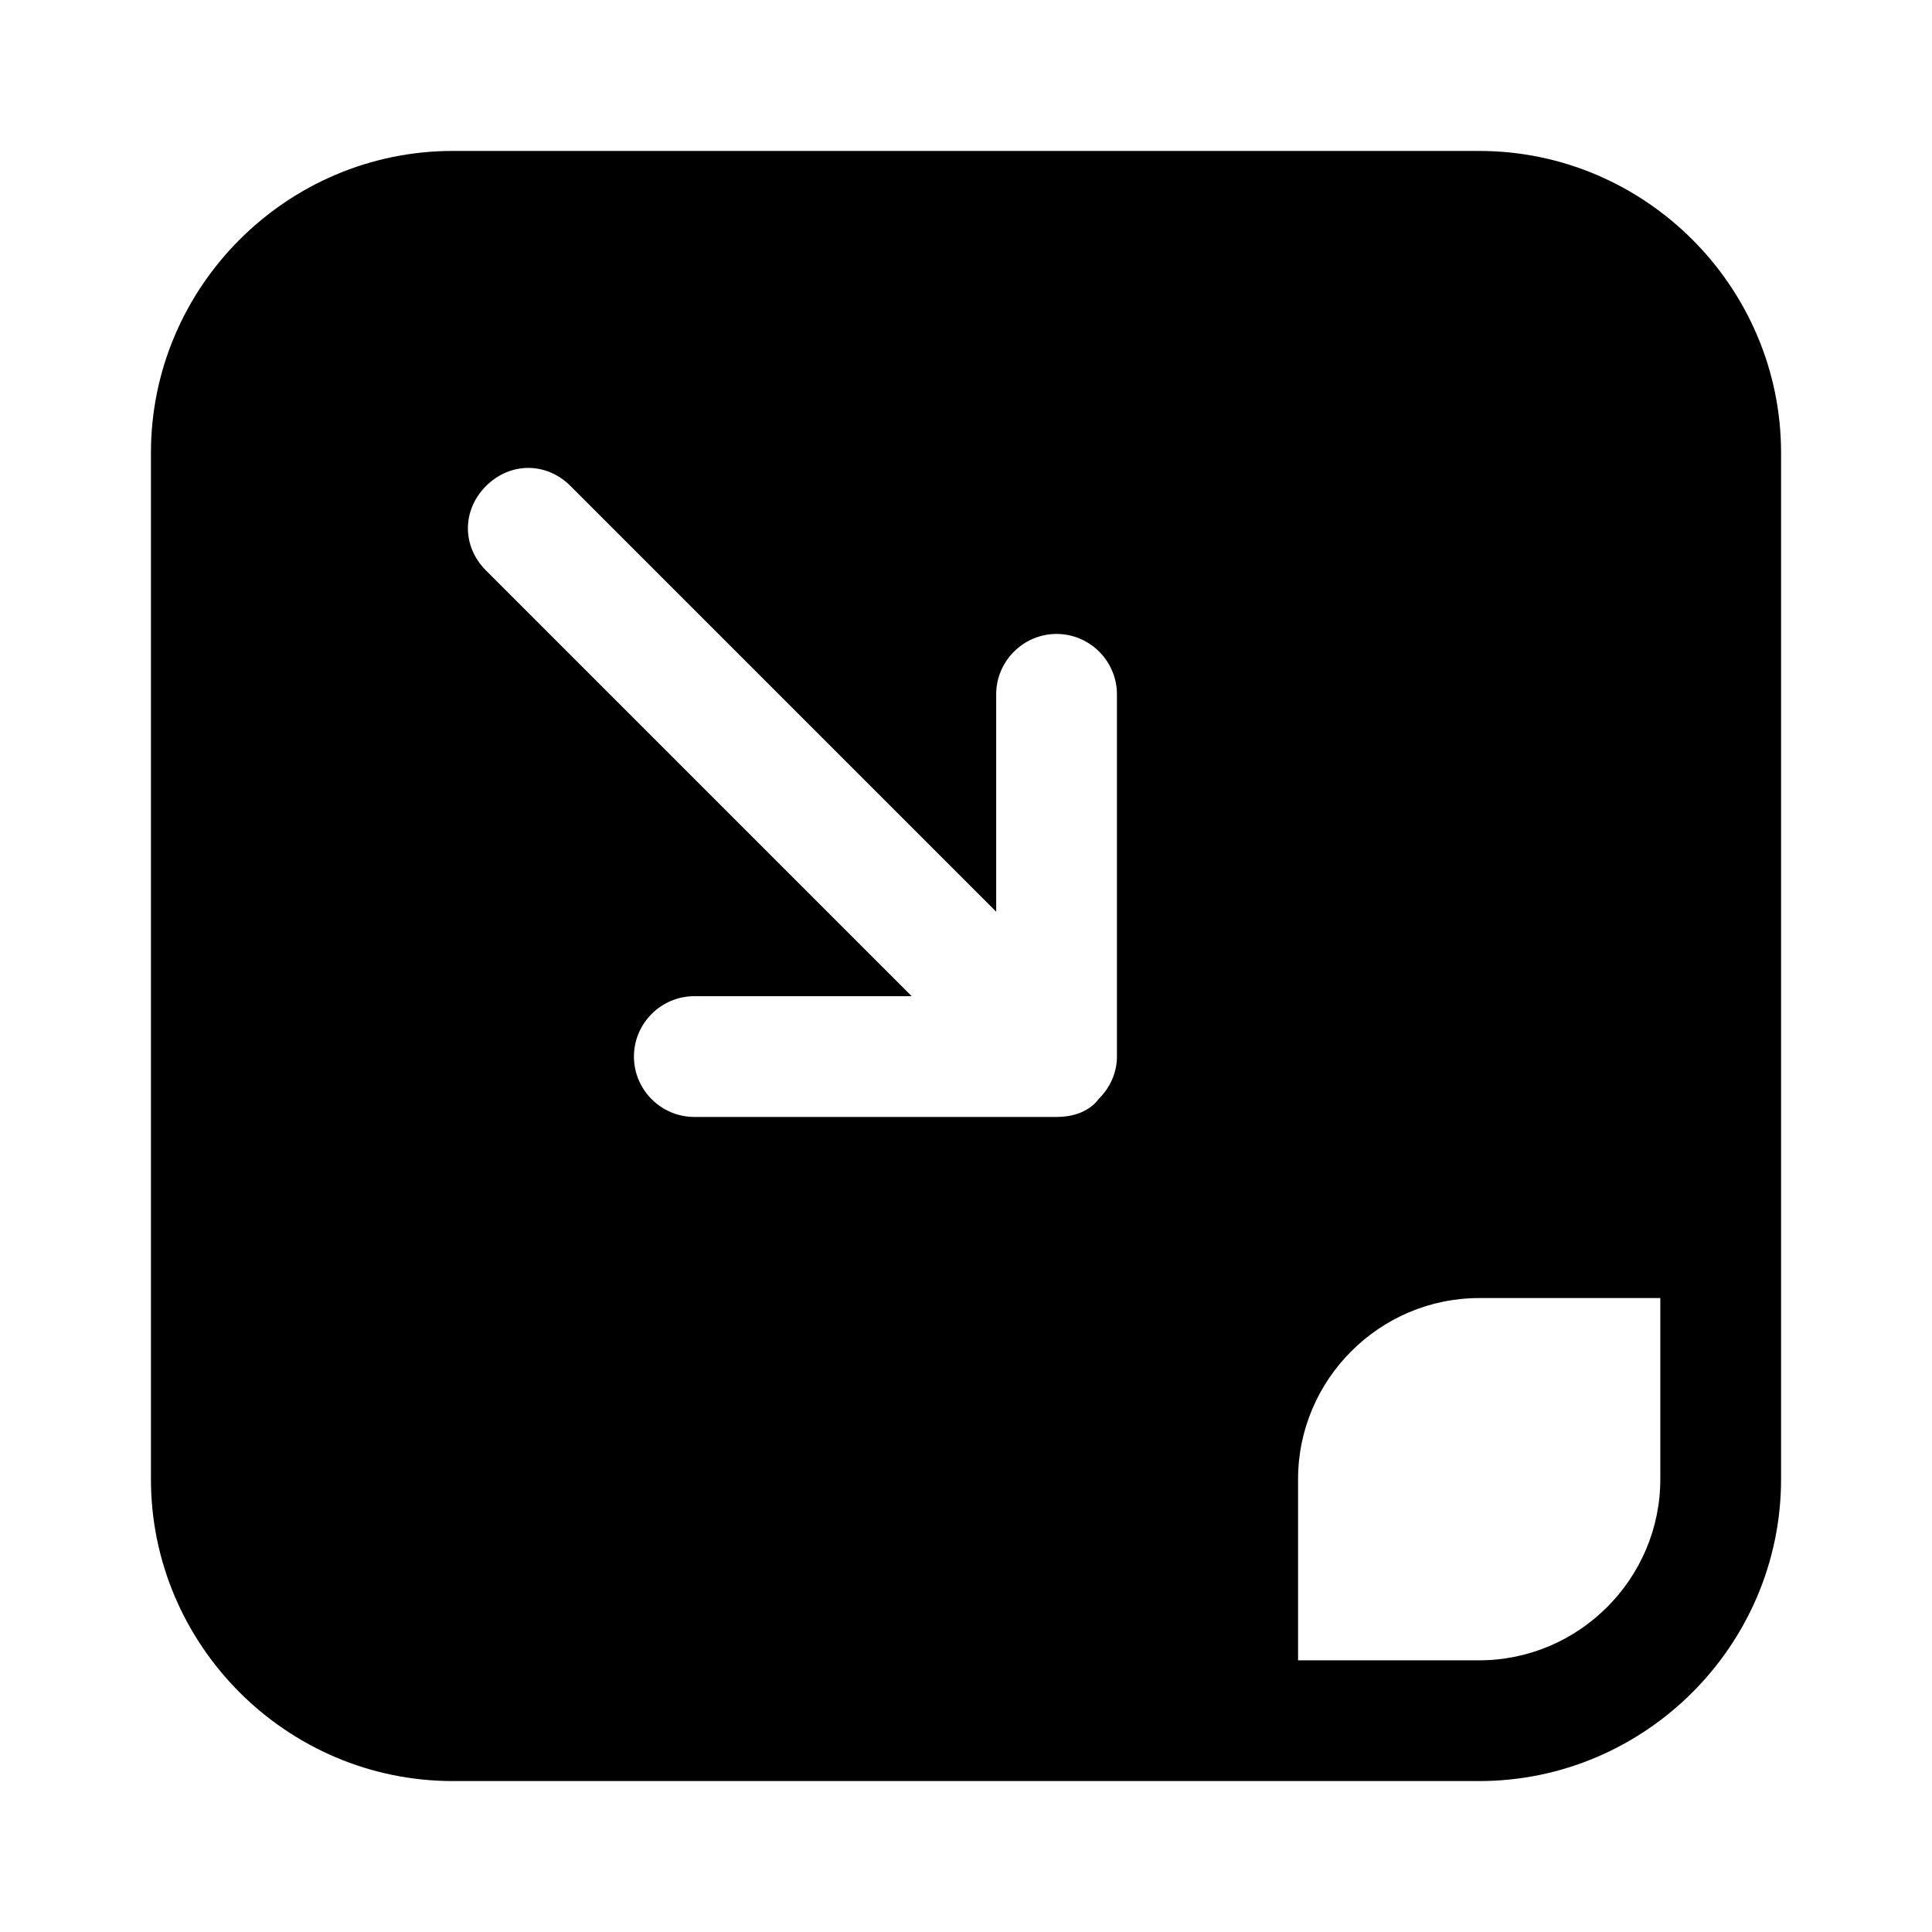
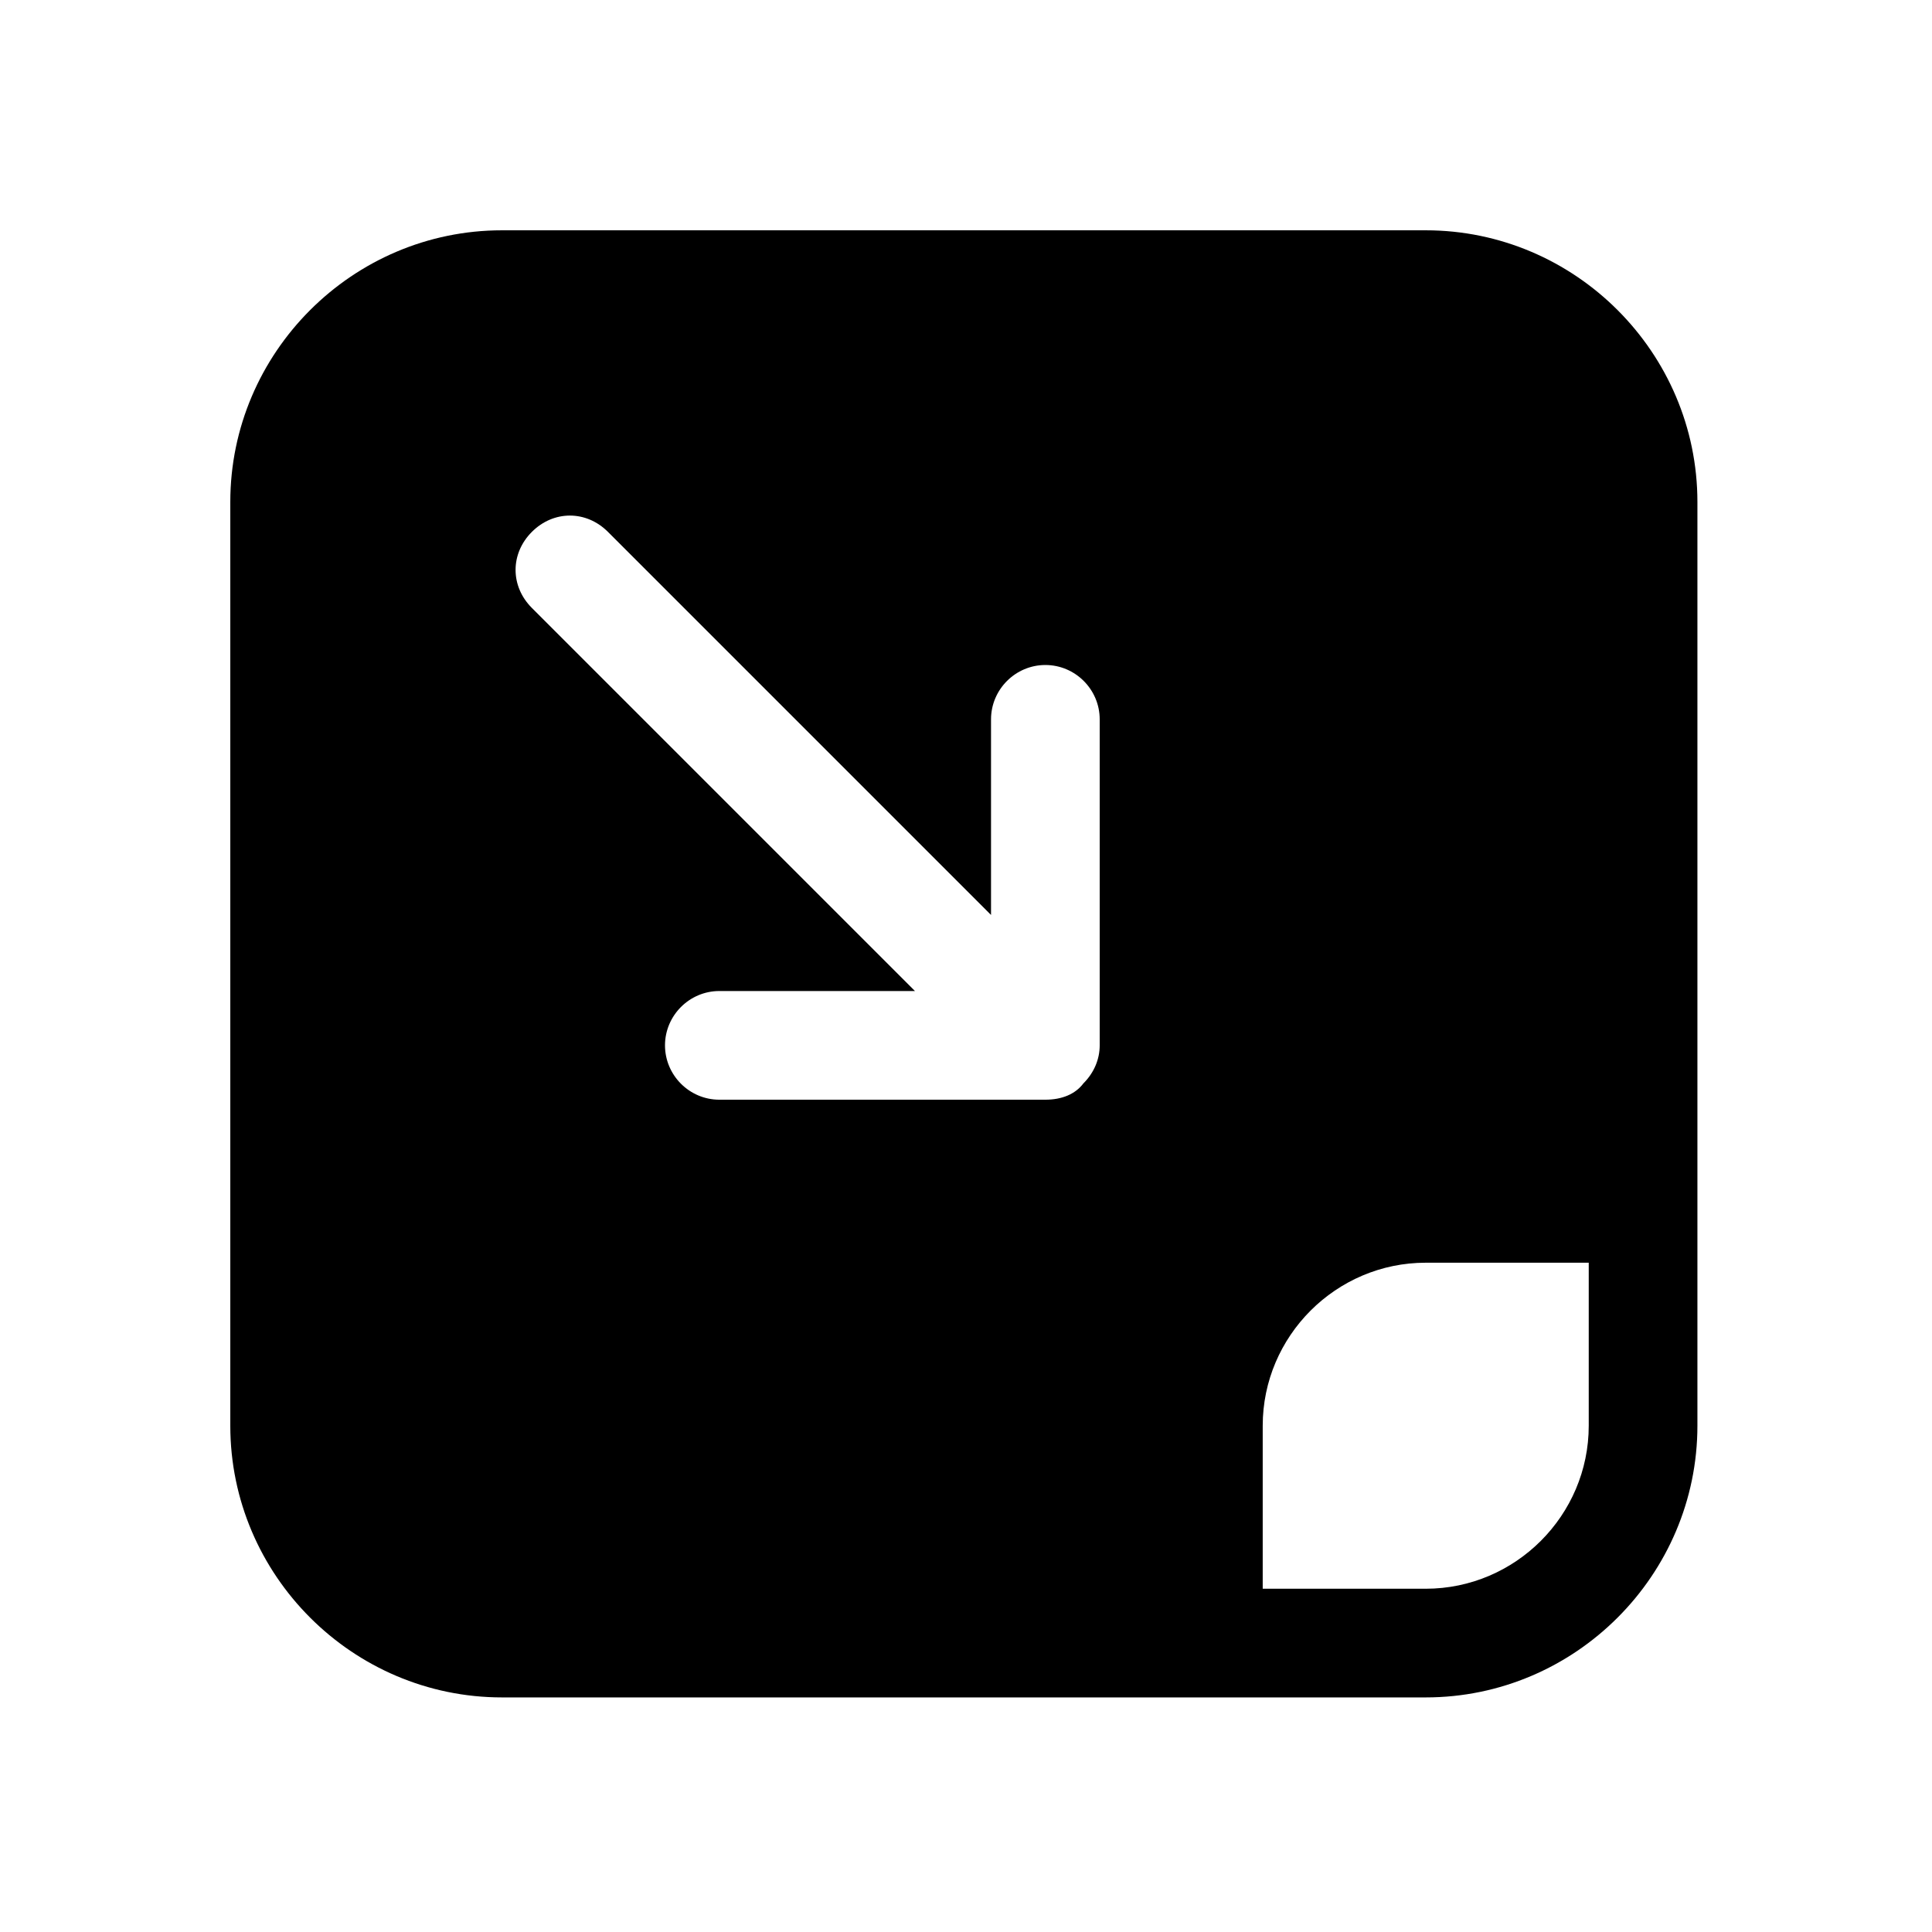
<svg xmlns="http://www.w3.org/2000/svg" width="256" height="256" viewBox="0 0 256 256" fill="none">
-   <path fill-rule="evenodd" clip-rule="evenodd" d="M196 20C218 20 236 38 236 60V196C236 218 218 236 196 236H60C38 236 20 218 20 196V60C20 38 38 20 60 20H196ZM196 172C182.8 172 172 182.8 172 196V220H196C209.2 220 220 209.2 220 196V172H196ZM75.6 64.4C72.4 61.2 67.6 61.2 64.4 64.4C61.2 67.6 61.2 72.4 64.4 75.6L120.8 132H92C87.6 132 84 135.6 84 140C84 144.4 87.6 148 92 148H140C142.4 148 144.4 147.2 145.6 145.6C147.2 144 148 142 148 140V92C148 87.6 144.4 84 140 84C135.6 84 132 87.6 132 92V120.8L75.6 64.4Z" fill="currentColor" />
+   <g data-optical="rg" transform="translate(125.16,125.16) scale(0.9) translate(-125.16,-125.16)">
+     <path fill-rule="evenodd" clip-rule="evenodd" d="M196 20C218 20 236 38 236 60V196C236 218 218 236 196 236H60C38 236 20 218 20 196V60C20 38 38 20 60 20H196ZM196 172C182.8 172 172 182.8 172 196V220H196C209.2 220 220 209.2 220 196V172H196ZM75.6 64.4C72.4 61.2 67.6 61.2 64.4 64.4C61.2 67.6 61.2 72.4 64.4 75.6L120.8 132H92C87.6 132 84 135.6 84 140C84 144.4 87.6 148 92 148H140C142.4 148 144.4 147.2 145.6 145.6C147.2 144 148 142 148 140V92C148 87.6 144.4 84 140 84C135.6 84 132 87.6 132 92V120.8L75.6 64.4Z" fill="currentColor" />
+   </g>
</svg>
